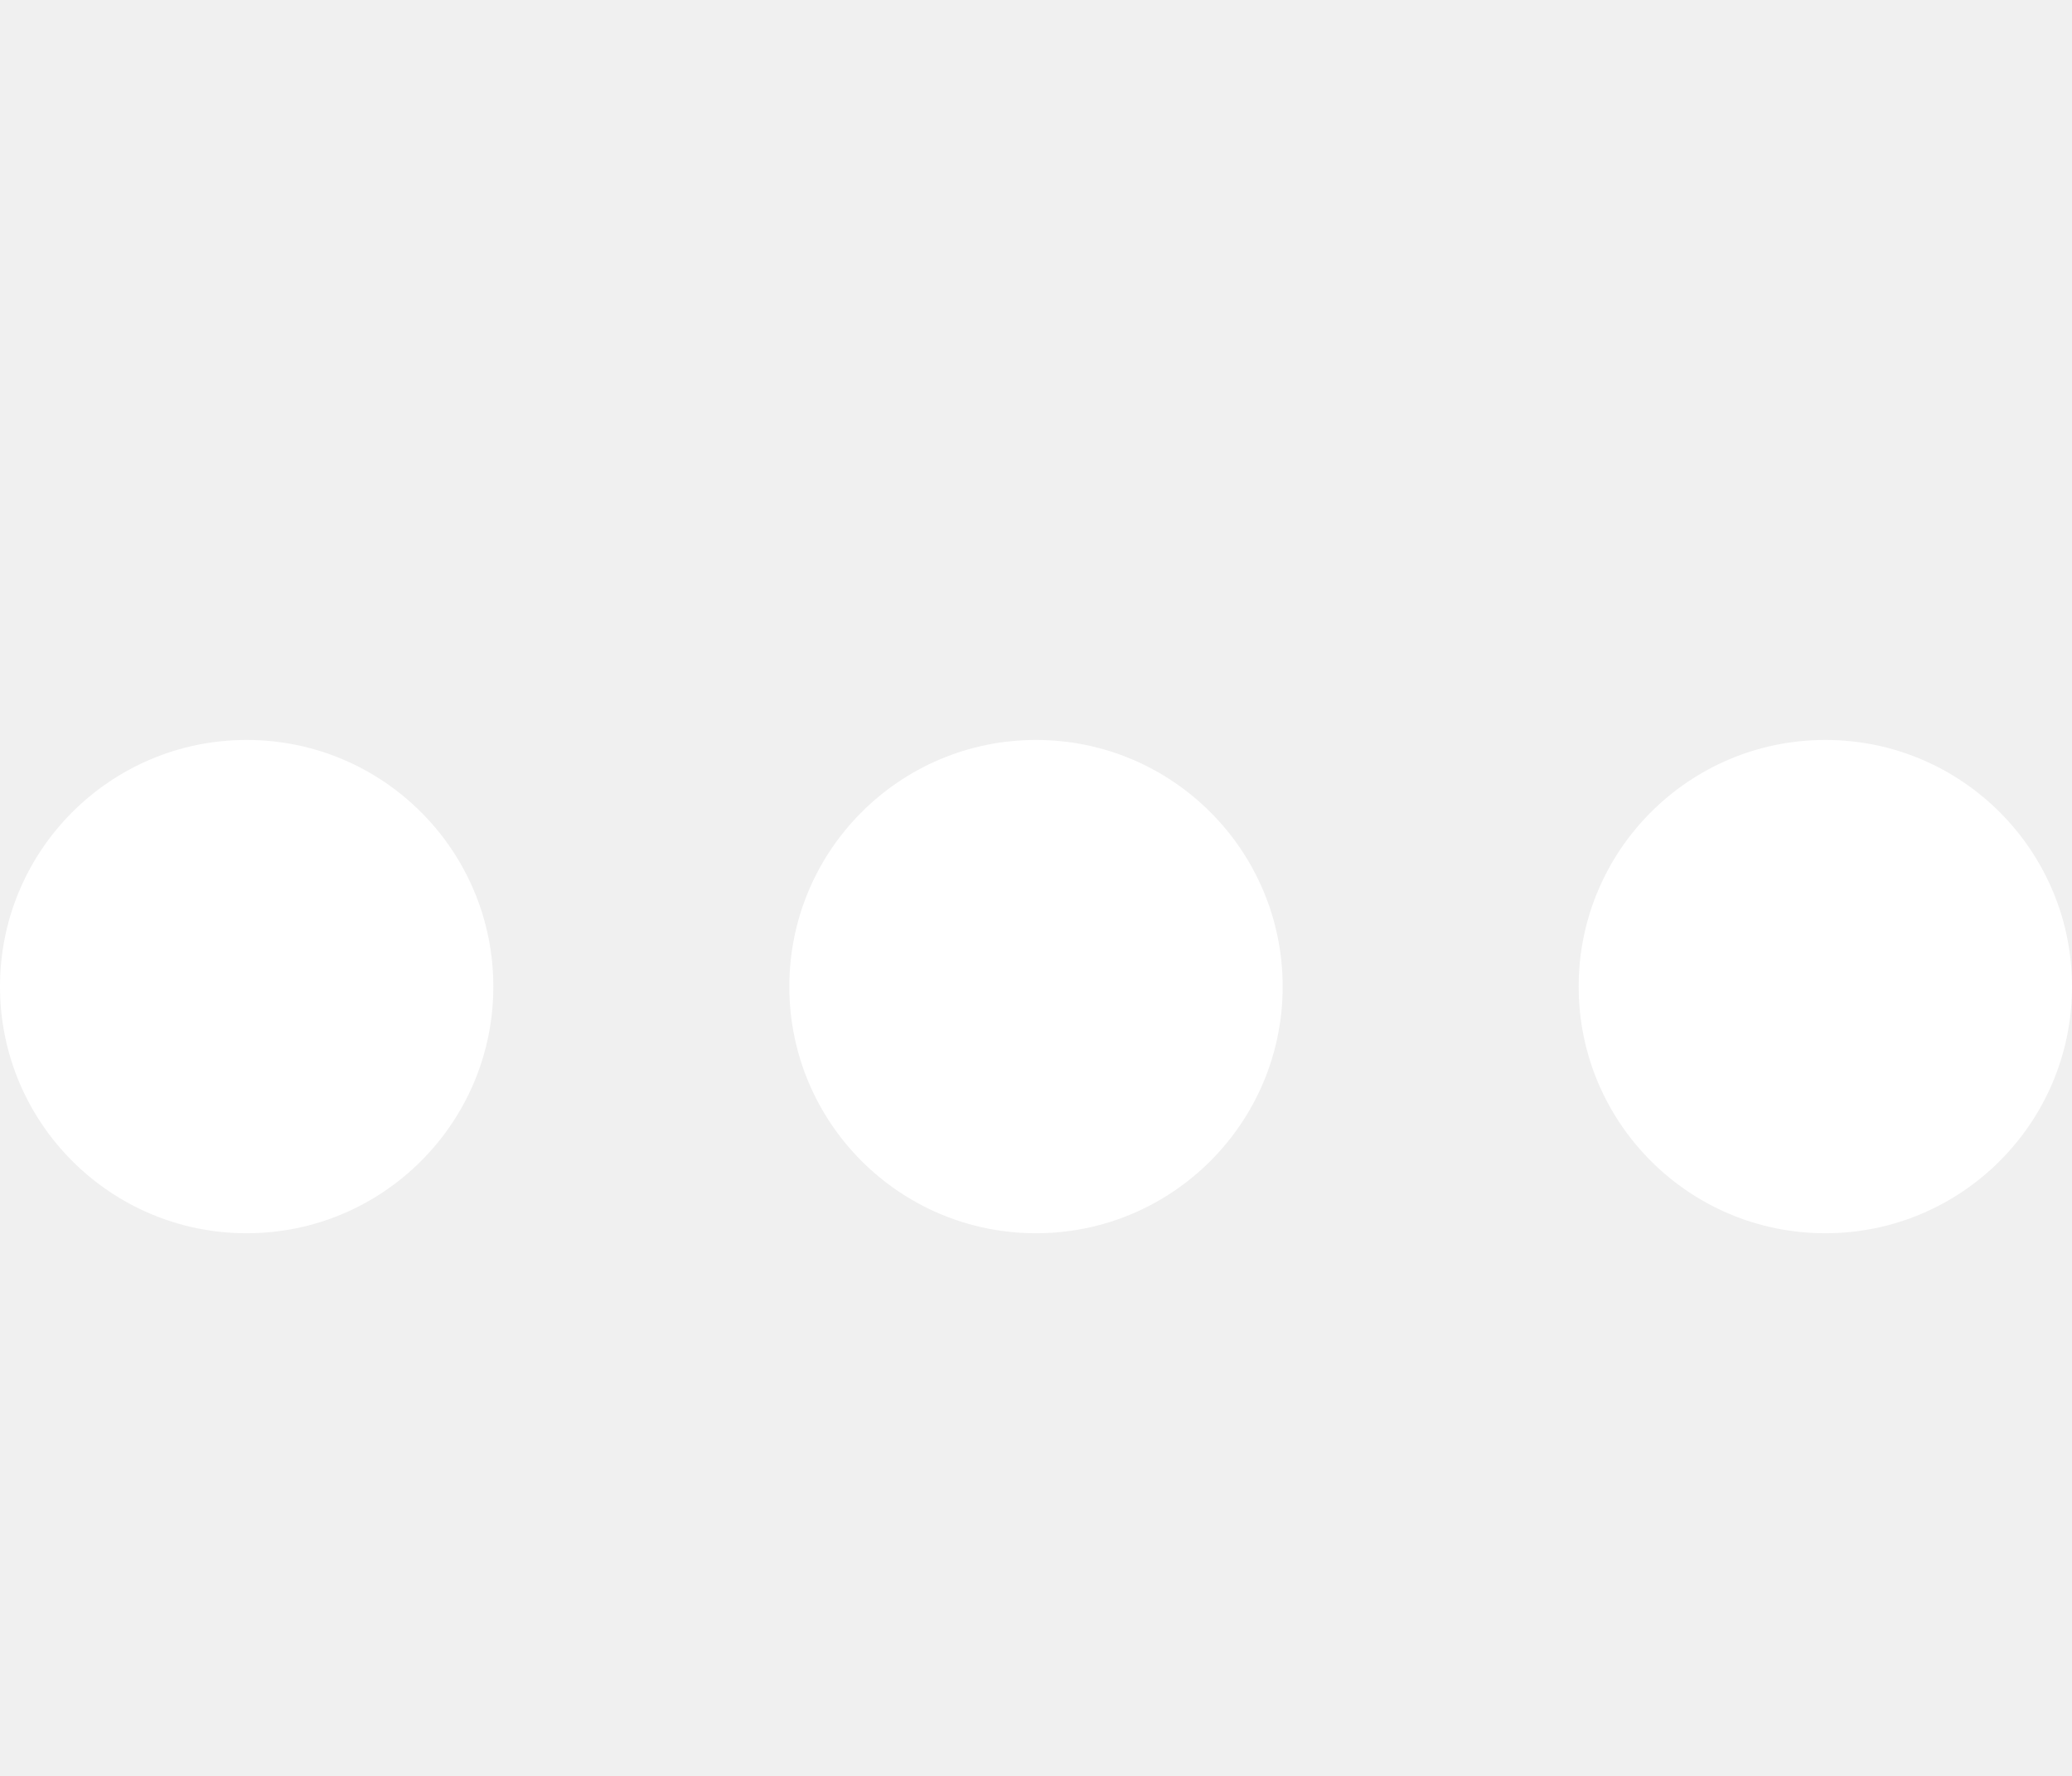
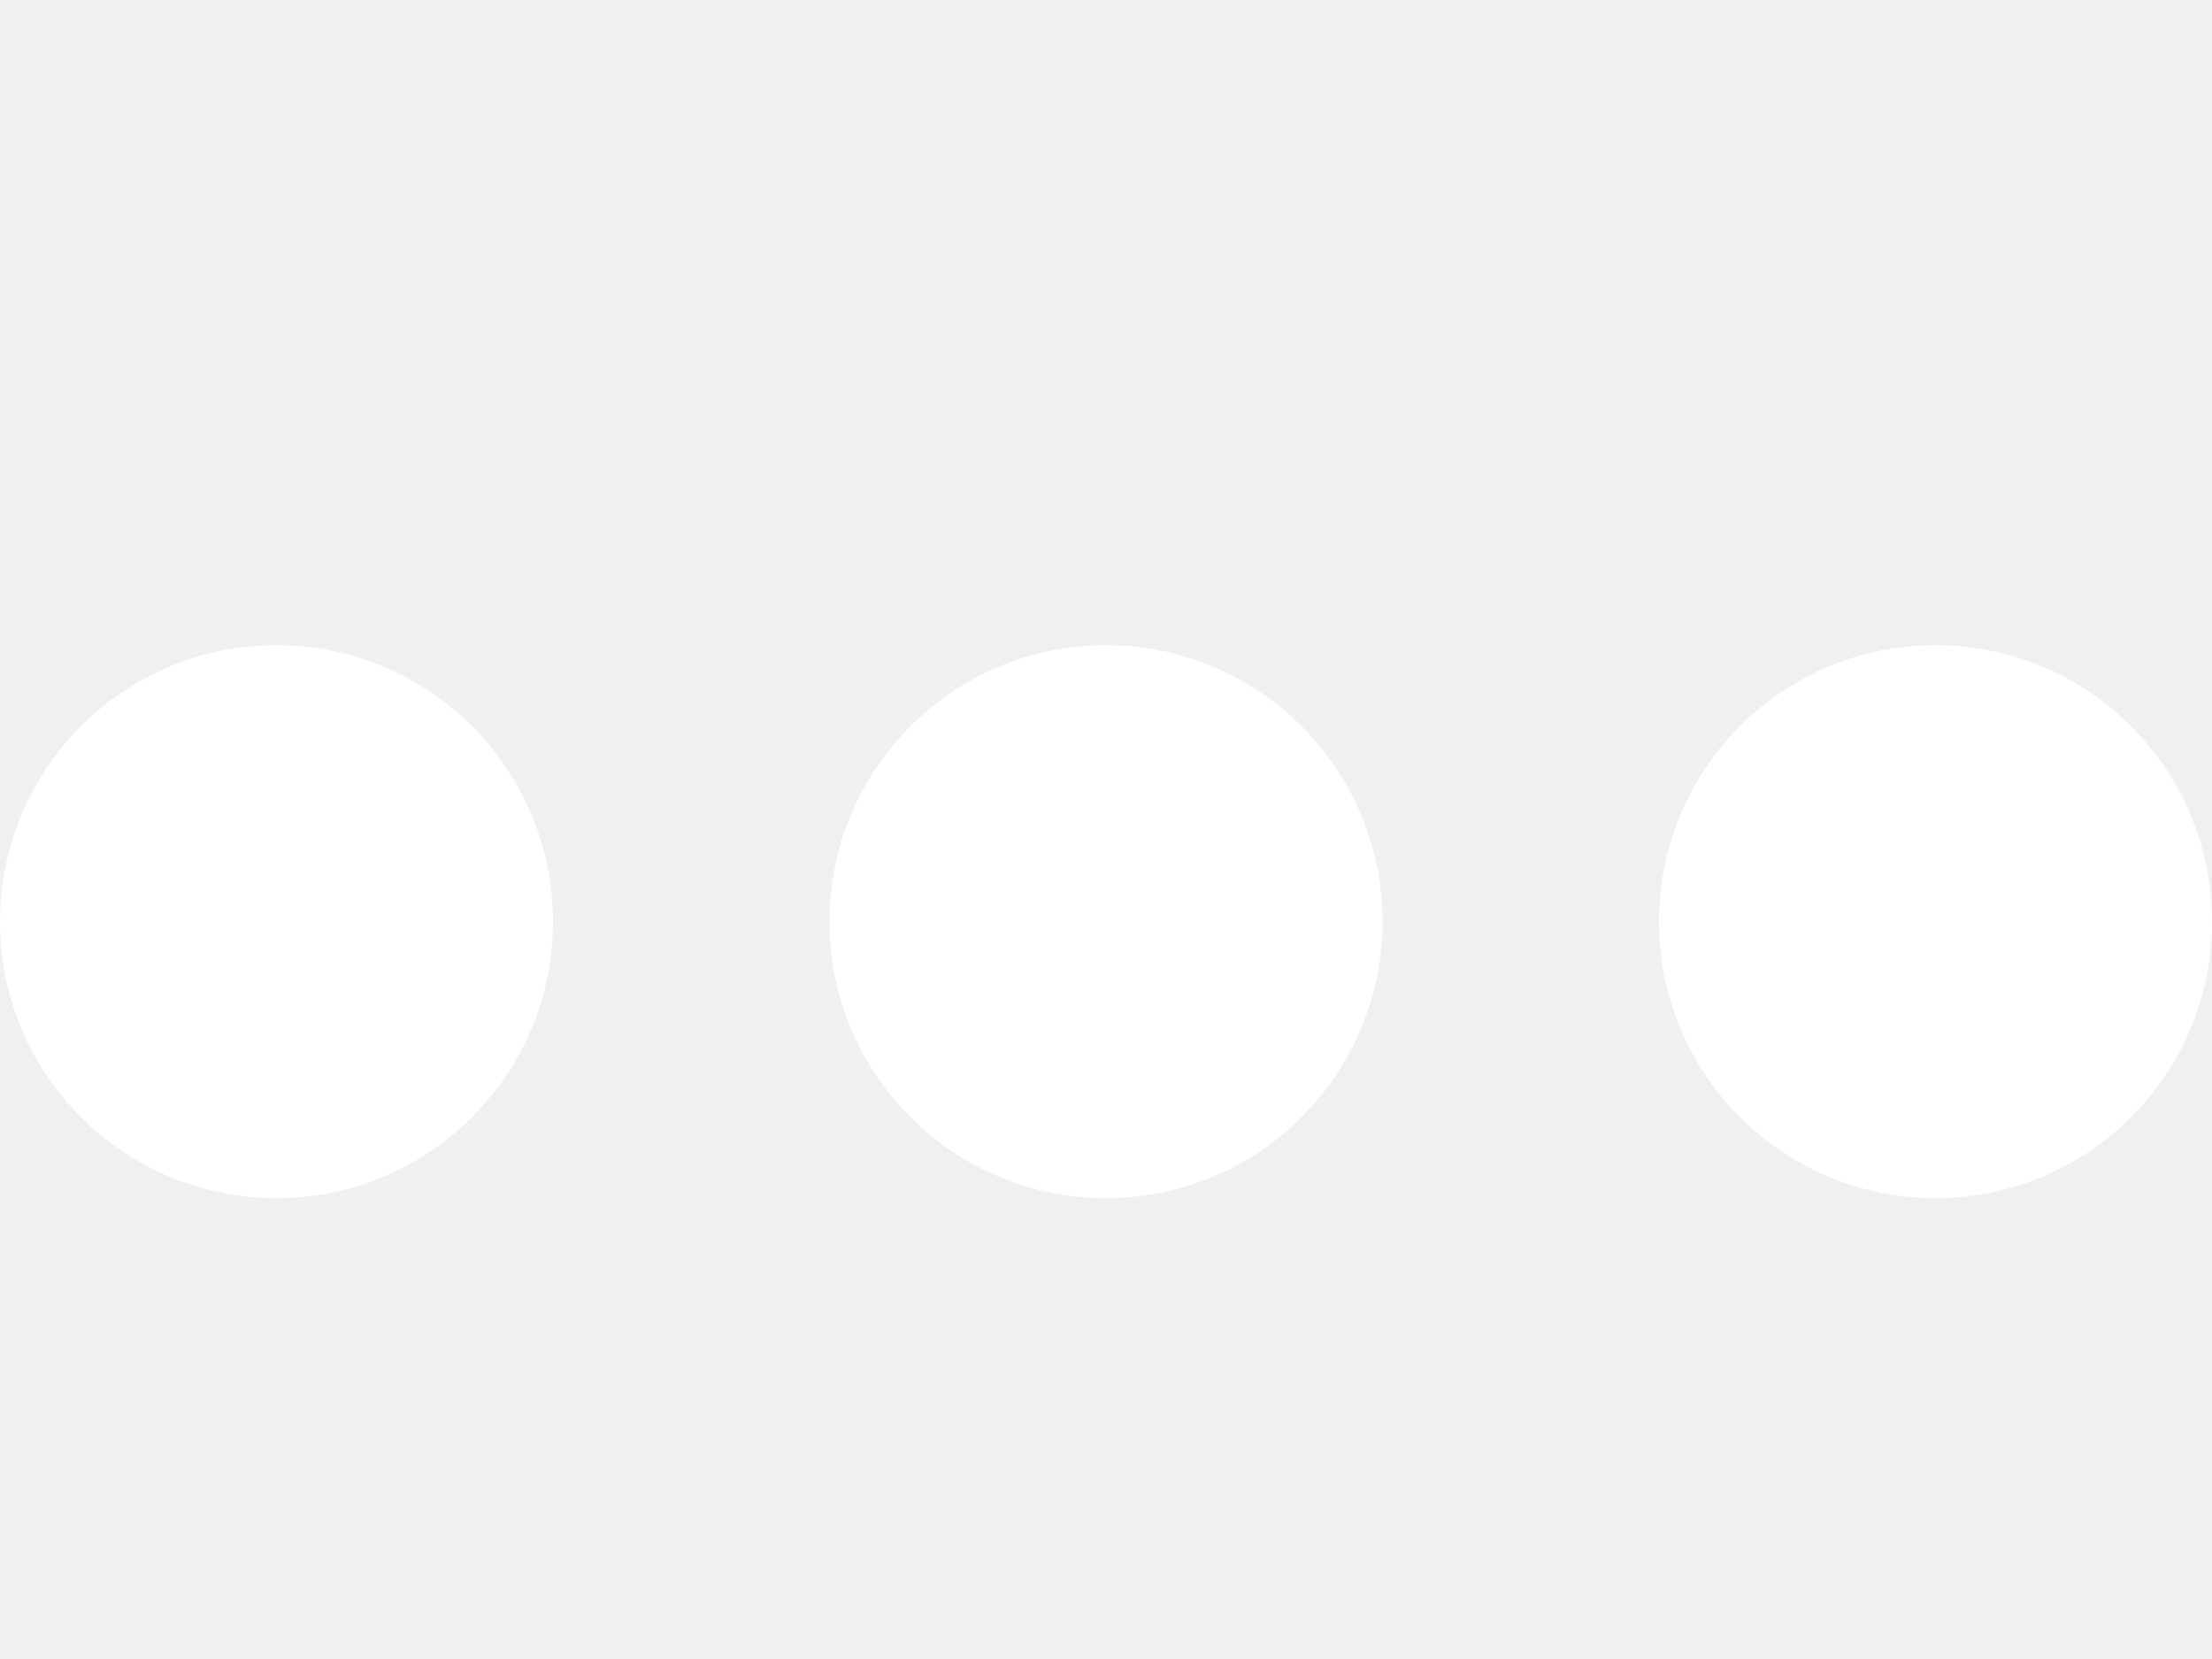
- <svg xmlns="http://www.w3.org/2000/svg" width="21" height="18">
-   <circle cx="2.5" cy="10" r="2.5" fill="#fff" />
-   <circle cx="10.5" cy="10" r="2.5" fill="#fff" />
-   <circle cx="18.5" cy="10" r="2.5" fill="#fff" />
+ <svg xmlns="http://www.w3.org/2000/svg" width="24" height="18">
+   <circle cx="3" cy="10" r="3" fill="#fff" />
+   <circle cx="12" cy="10" r="3" fill="#fff" />
+   <circle cx="21" cy="10" r="3" fill="#fff" />
</svg>
